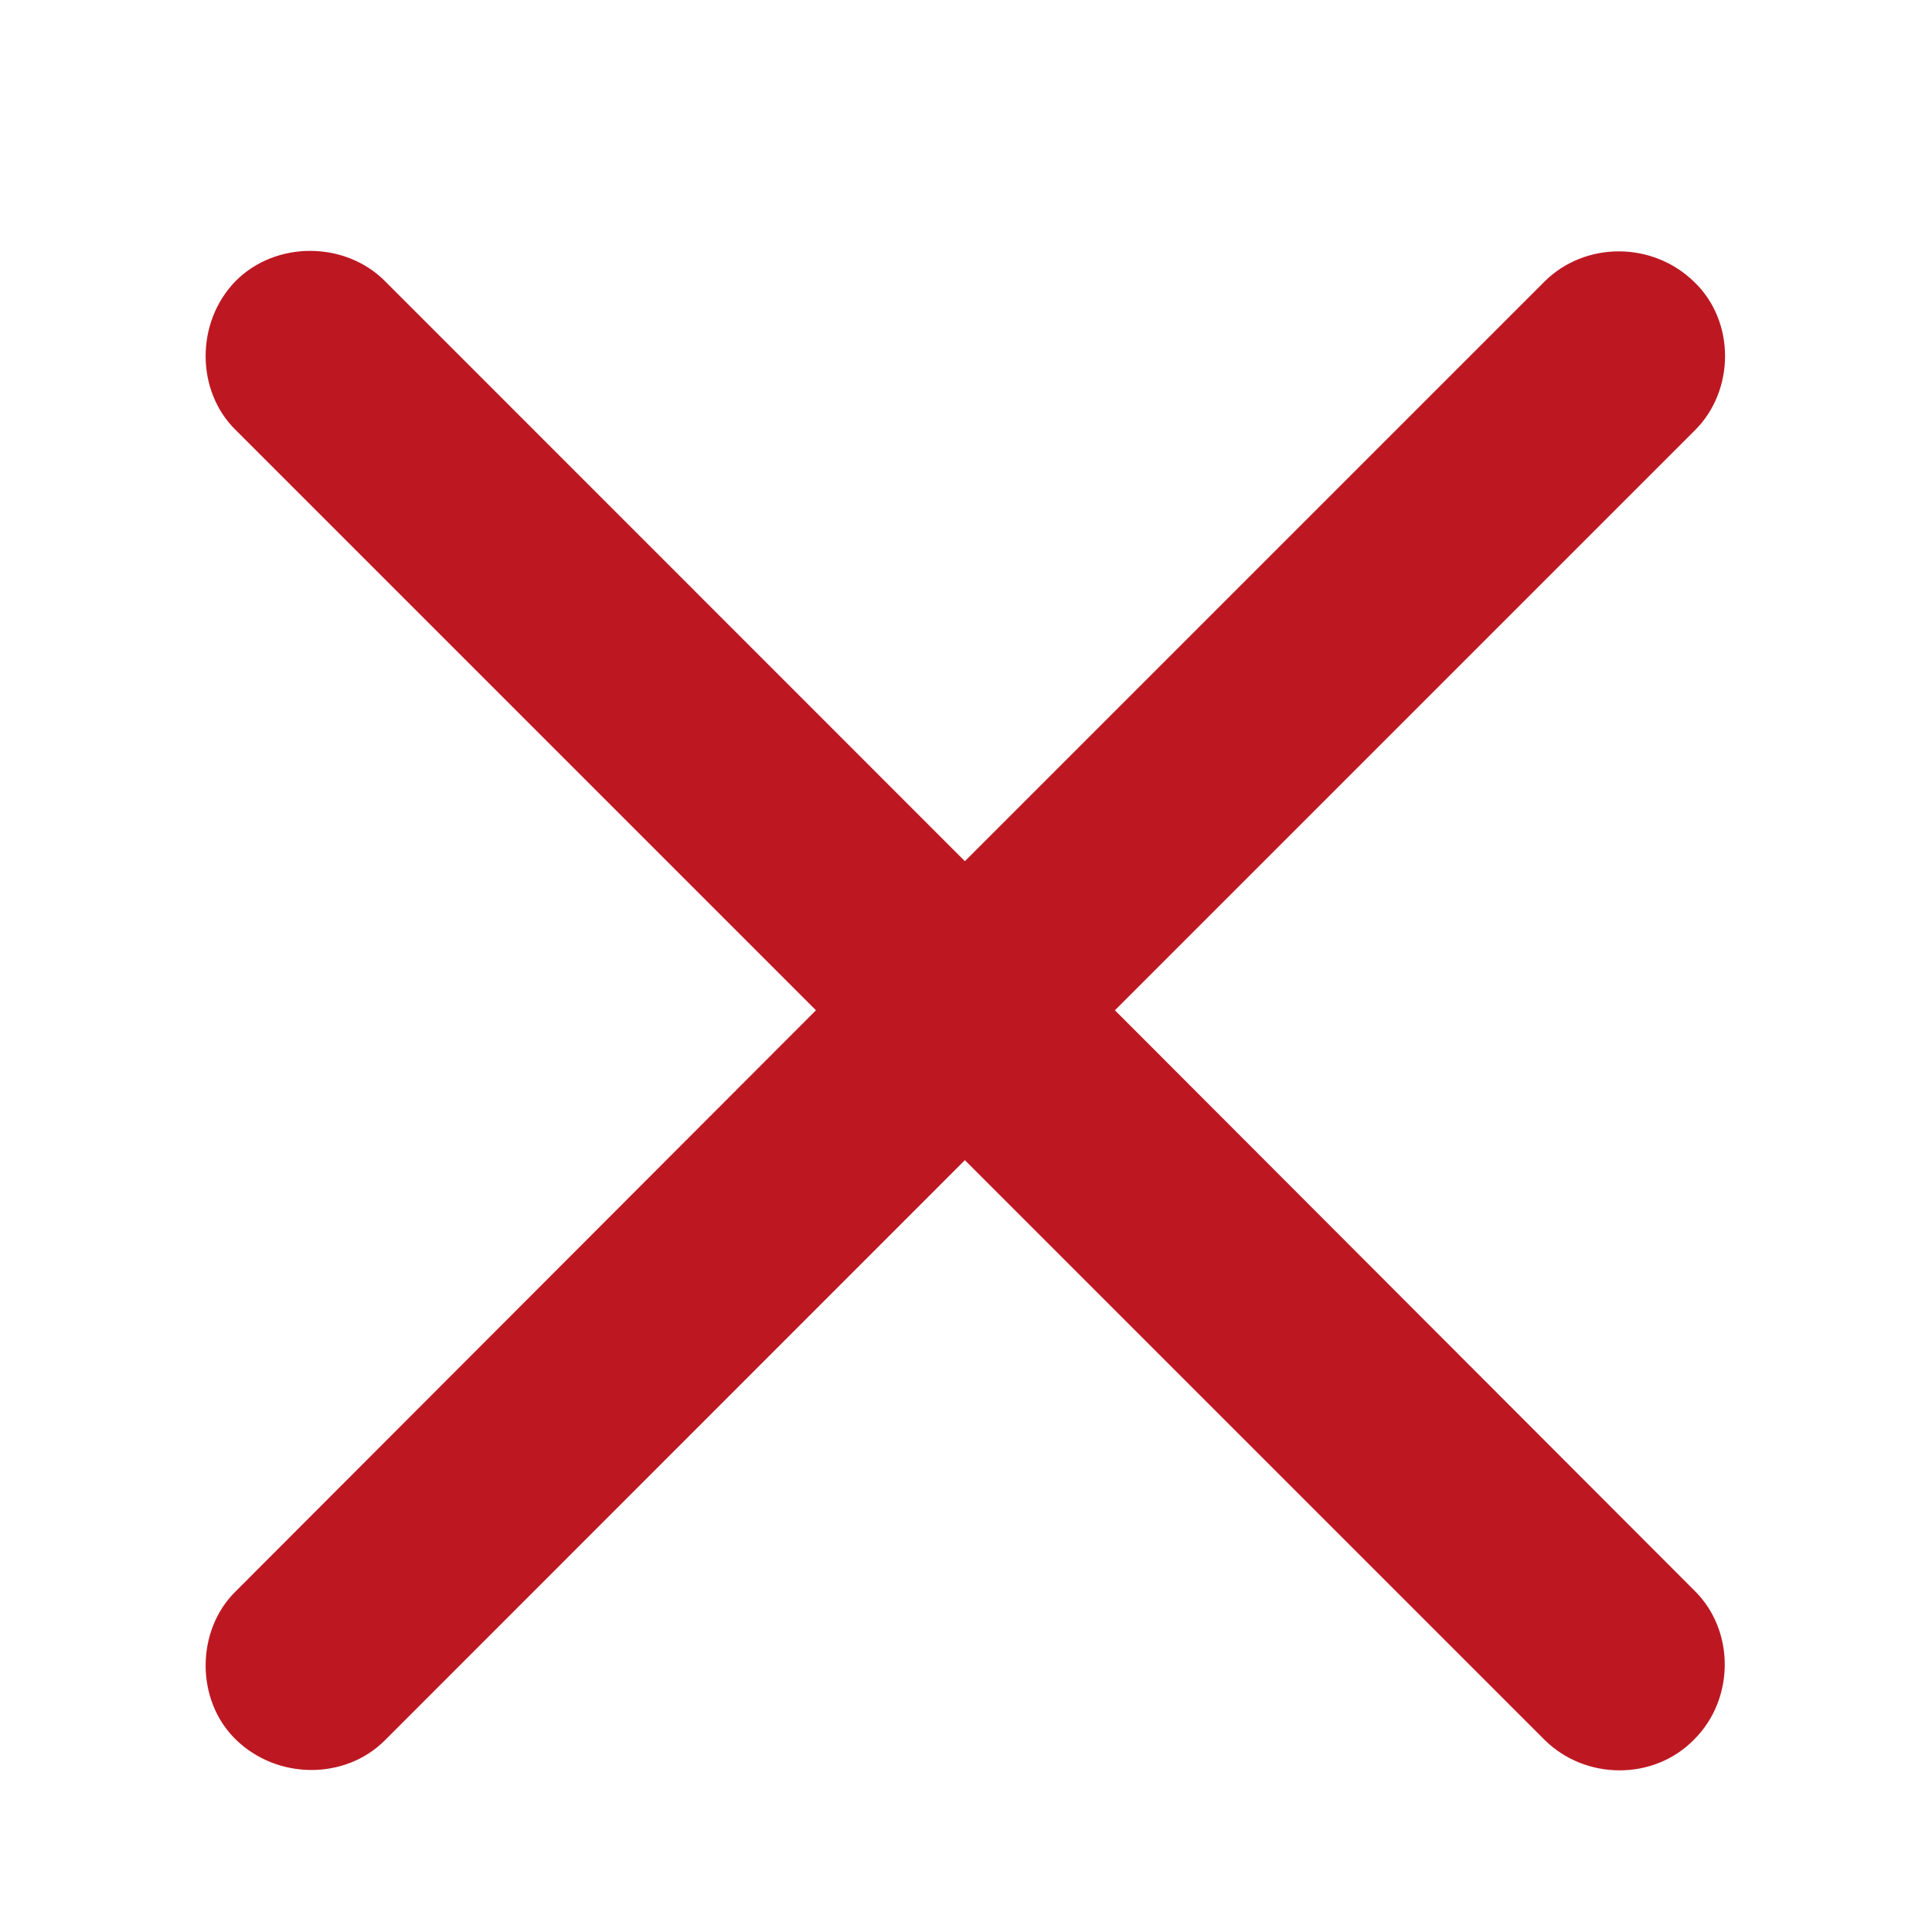
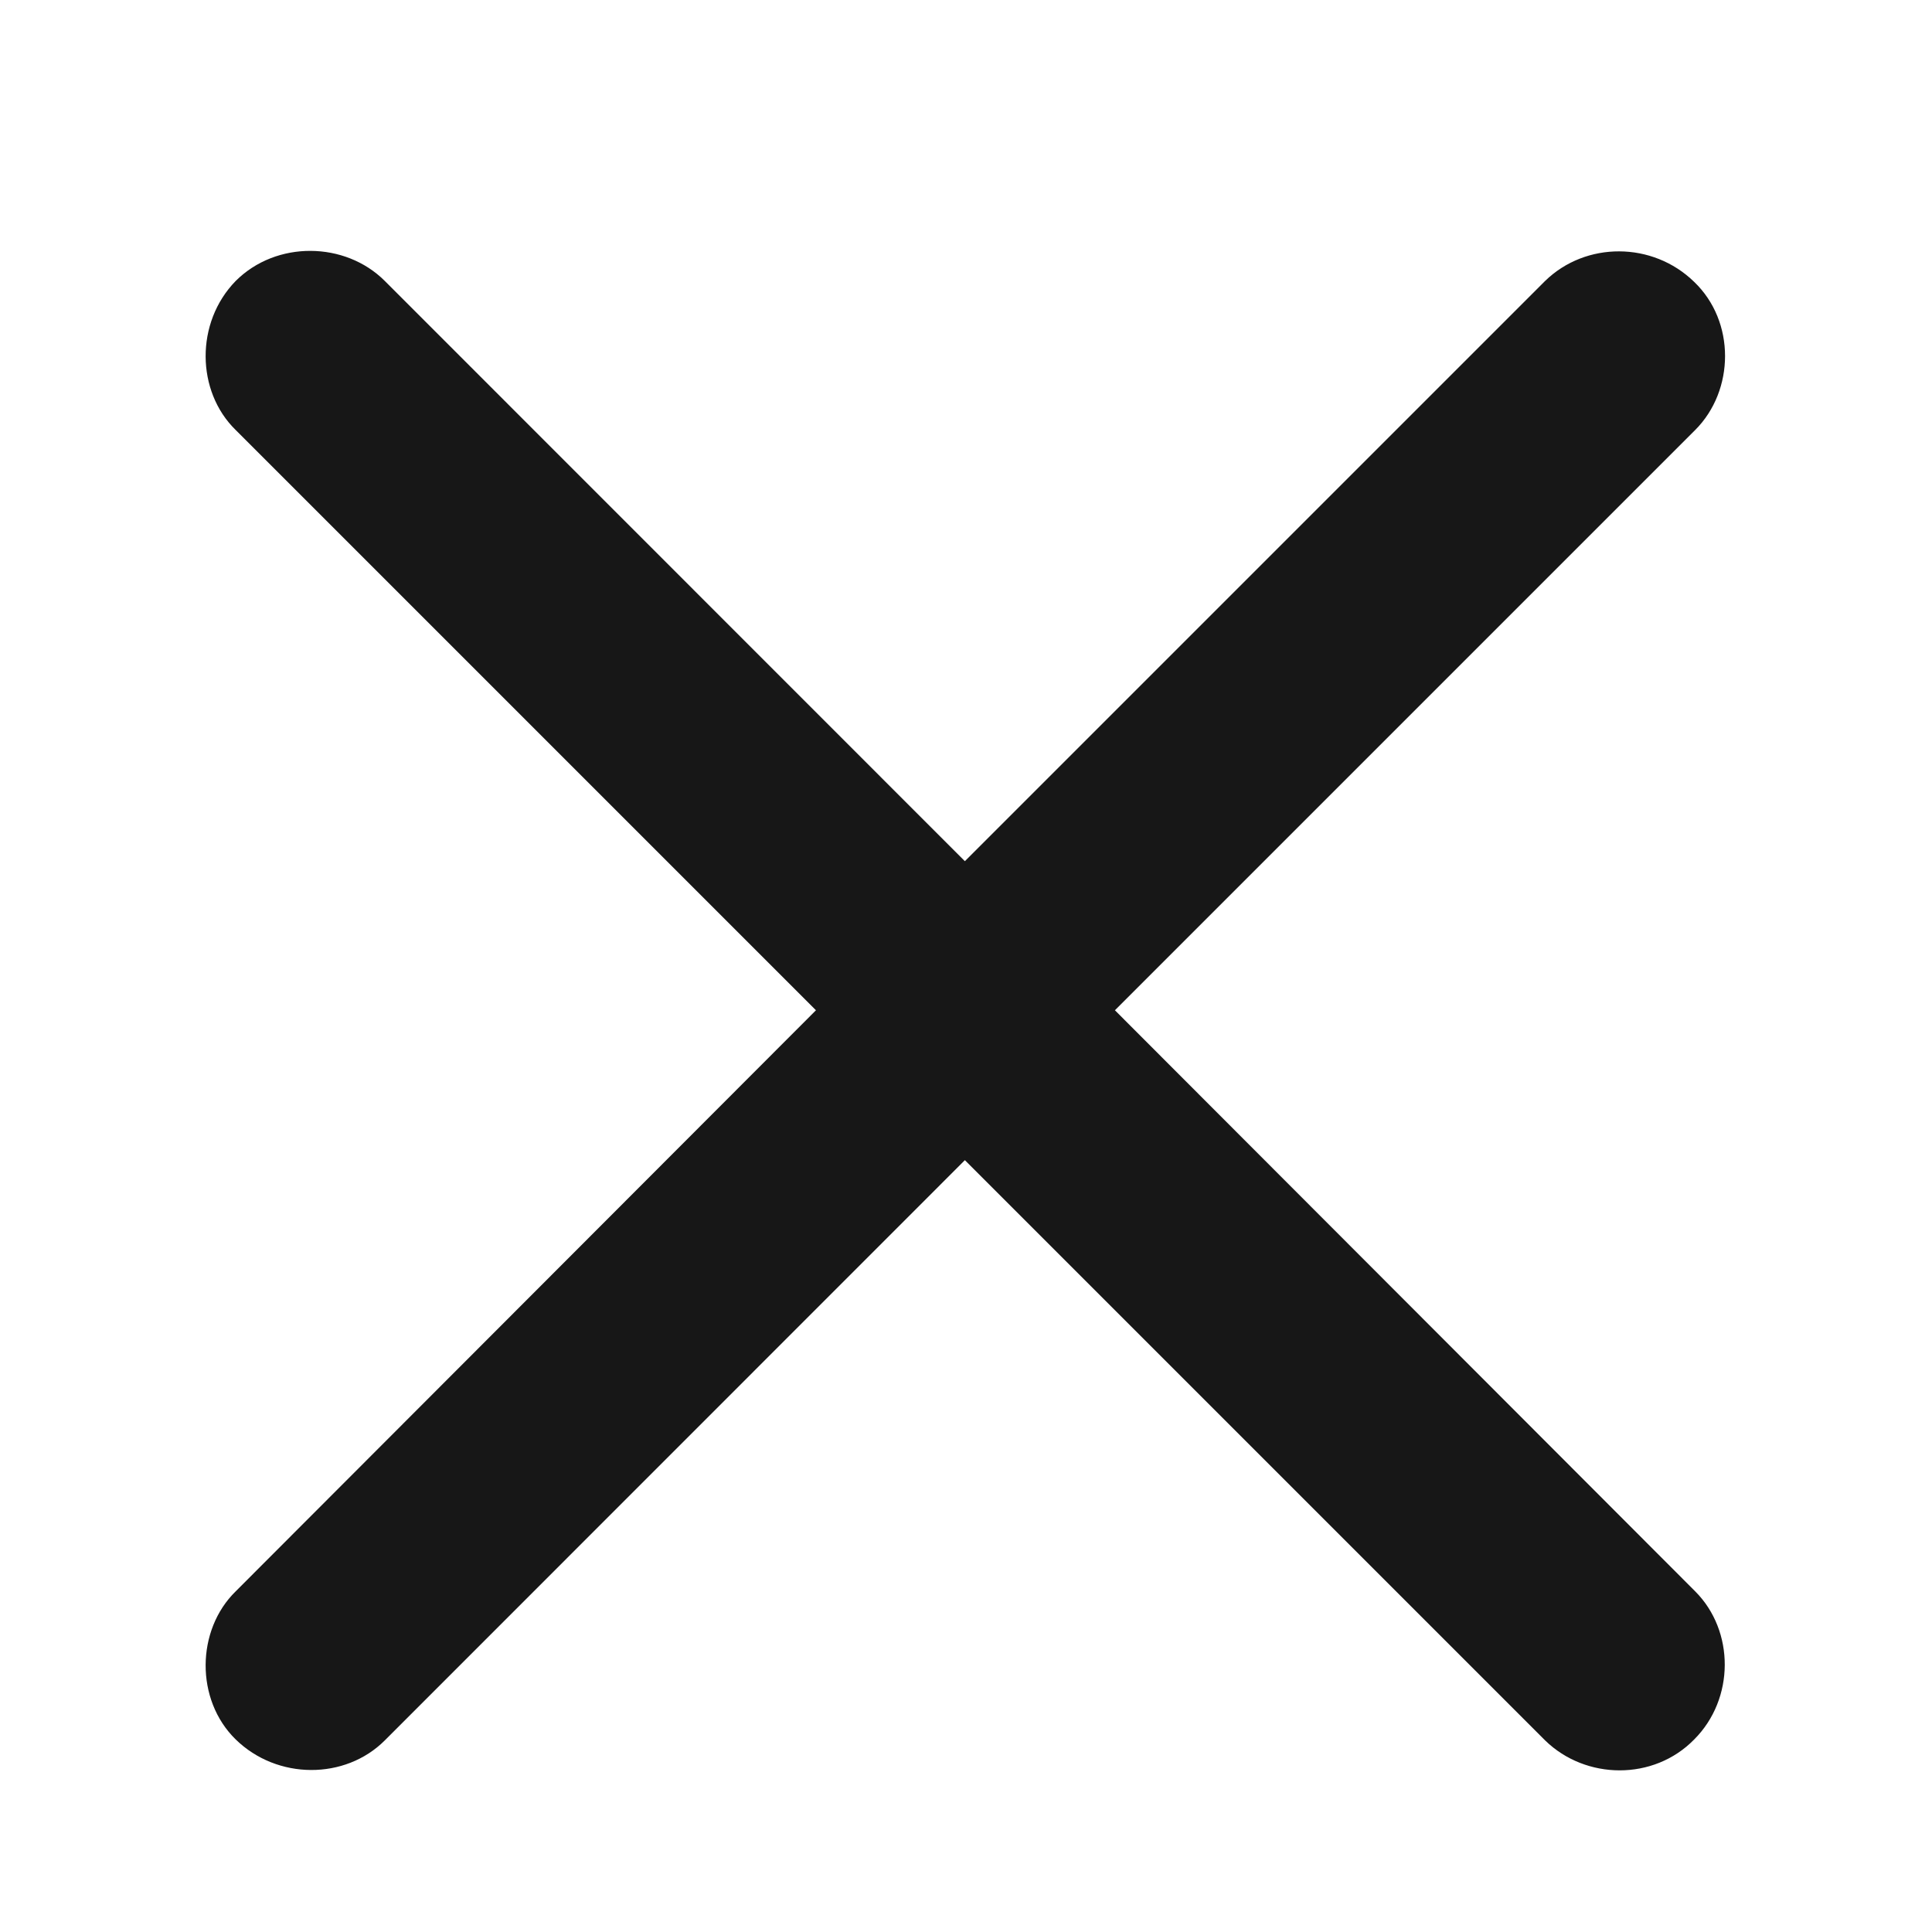
<svg xmlns="http://www.w3.org/2000/svg" width="12" height="12" viewBox="0 0 12 12" fill="none">
-   <path d="M1.464 10.804C1.212 10.558 1.218 10.124 1.464 9.884L5.068 6.275L1.464 2.671C1.218 2.431 1.212 2.003 1.464 1.745C1.716 1.493 2.144 1.499 2.39 1.745L5.993 5.349L9.597 1.745C9.849 1.499 10.265 1.499 10.523 1.751C10.78 1.997 10.775 2.425 10.529 2.671L6.925 6.275L10.529 9.884C10.775 10.13 10.775 10.552 10.523 10.804C10.271 11.062 9.849 11.056 9.597 10.81L5.993 7.206L2.39 10.81C2.144 11.056 1.722 11.056 1.464 10.804Z" fill="#BD1822" style="fill:#BD1822;fill:color(display-p3 0.741 0.094 0.133);fill-opacity:1;" />
+   <path d="M1.464 10.804C1.212 10.558 1.218 10.124 1.464 9.884L5.068 6.275L1.464 2.671C1.218 2.431 1.212 2.003 1.464 1.745C1.716 1.493 2.144 1.499 2.39 1.745L5.993 5.349L9.597 1.745C9.849 1.499 10.265 1.499 10.523 1.751C10.78 1.997 10.775 2.425 10.529 2.671L6.925 6.275L10.529 9.884C10.775 10.13 10.775 10.552 10.523 10.804C10.271 11.062 9.849 11.056 9.597 10.81L5.993 7.206L2.39 10.81C2.144 11.056 1.722 11.056 1.464 10.804Z" fill="#171717" />
</svg>
